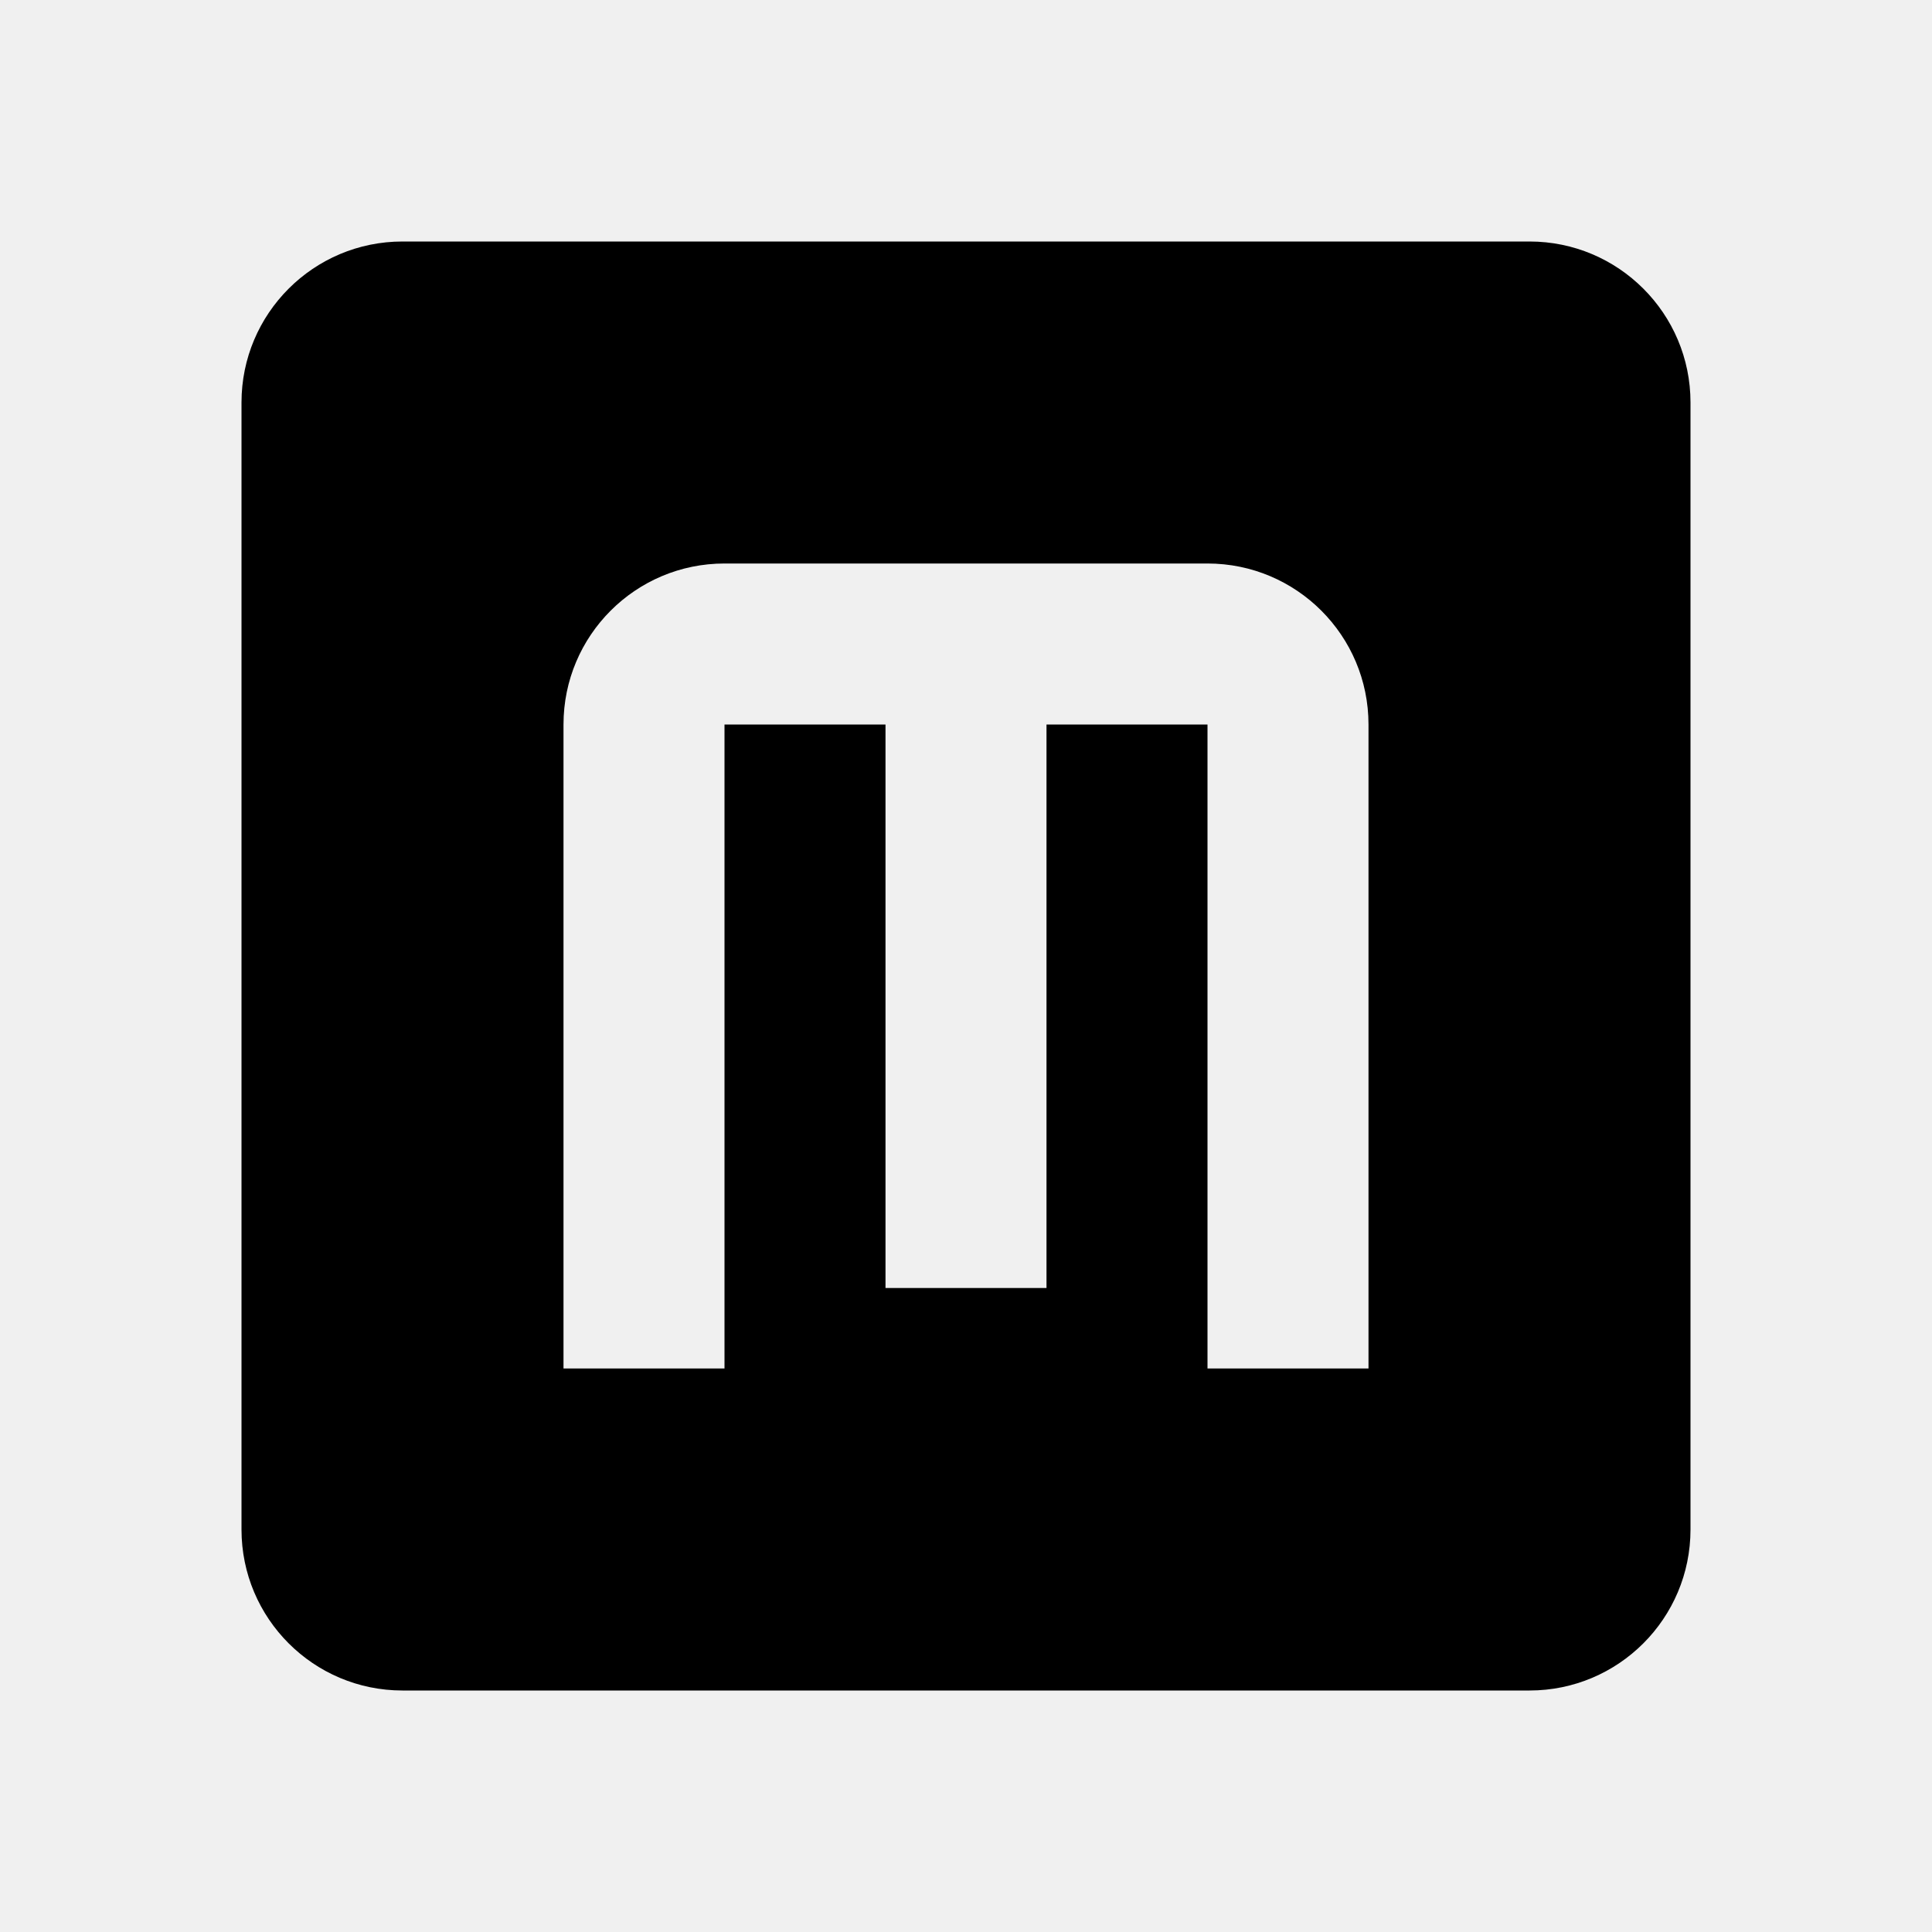
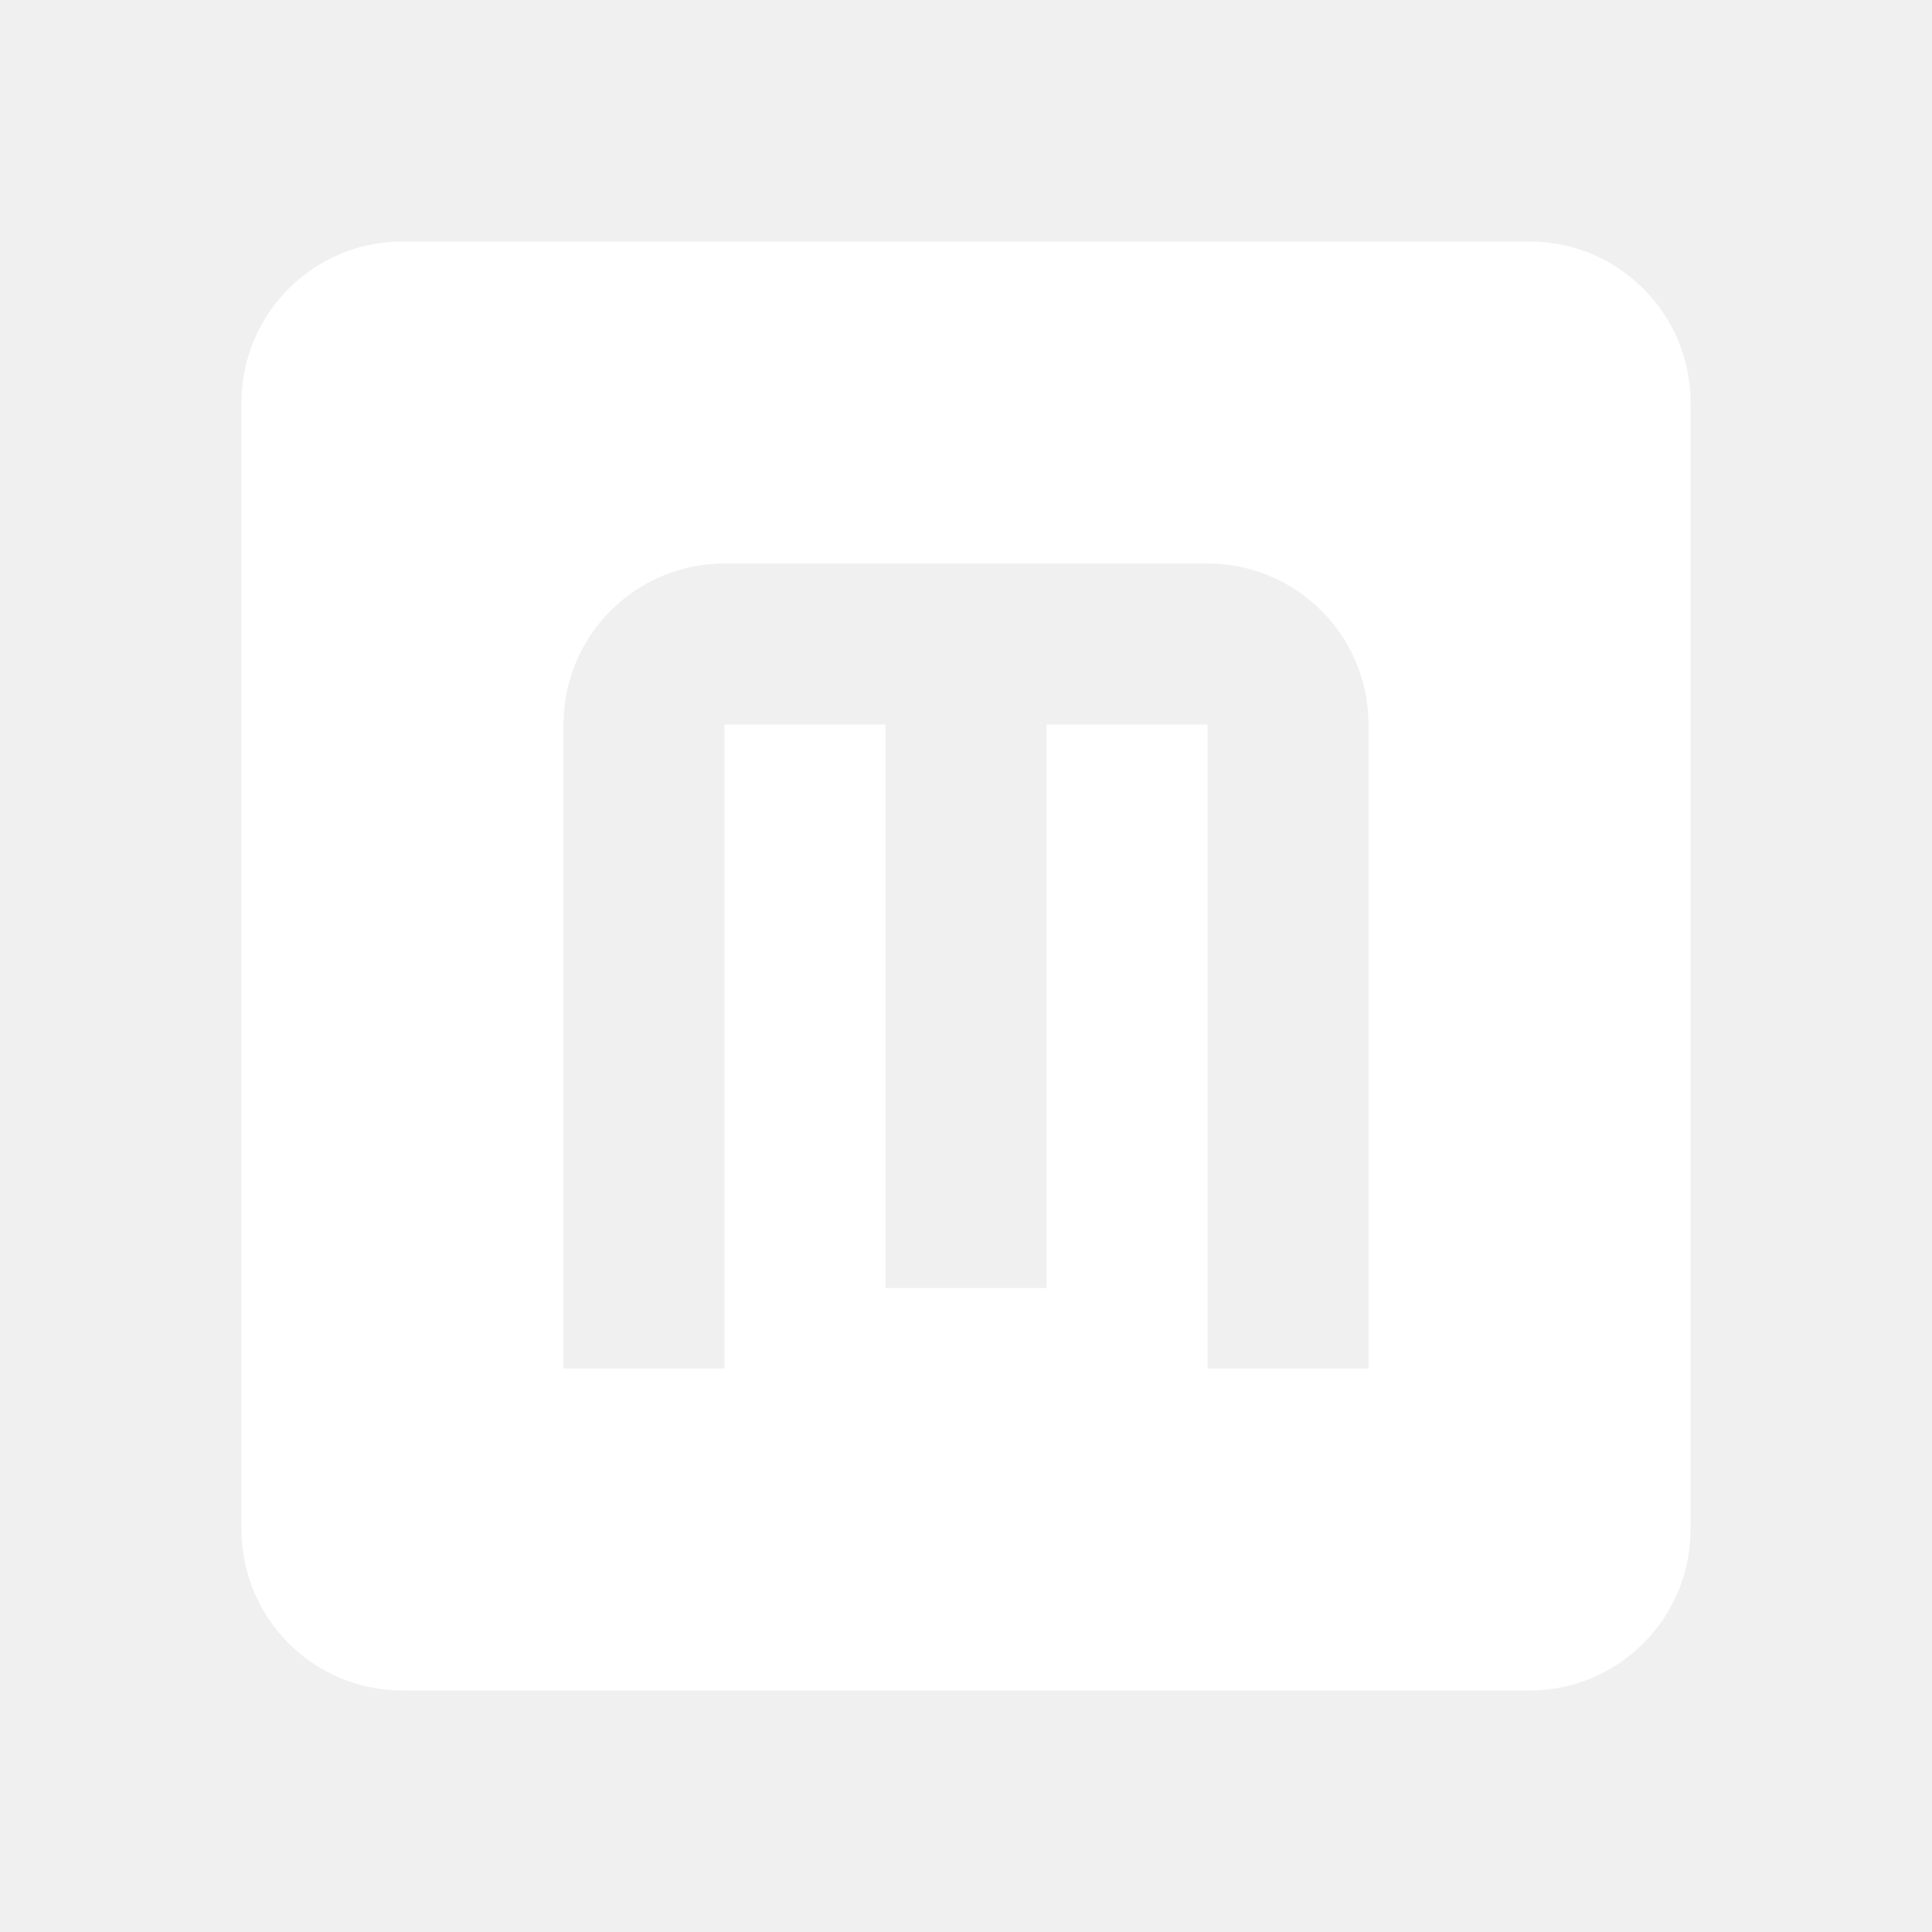
- <svg xmlns="http://www.w3.org/2000/svg" viewBox="0 0 24 24">
+ <svg xmlns="http://www.w3.org/2000/svg" viewBox="0 0 24 24" fill="#fff">
  <path d="M9,7A2,2 0 0,0 7,9V17H9V9H11V16H13V9H15V17H17V9A2,2 0 0,0 15,7H9M5,3H19A2,2 0 0,1 21,5V19A2,2 0 0,1 19,21H5A2,2 0 0,1 3,19V5A2,2 0 0,1 5,3Z" />
</svg>
